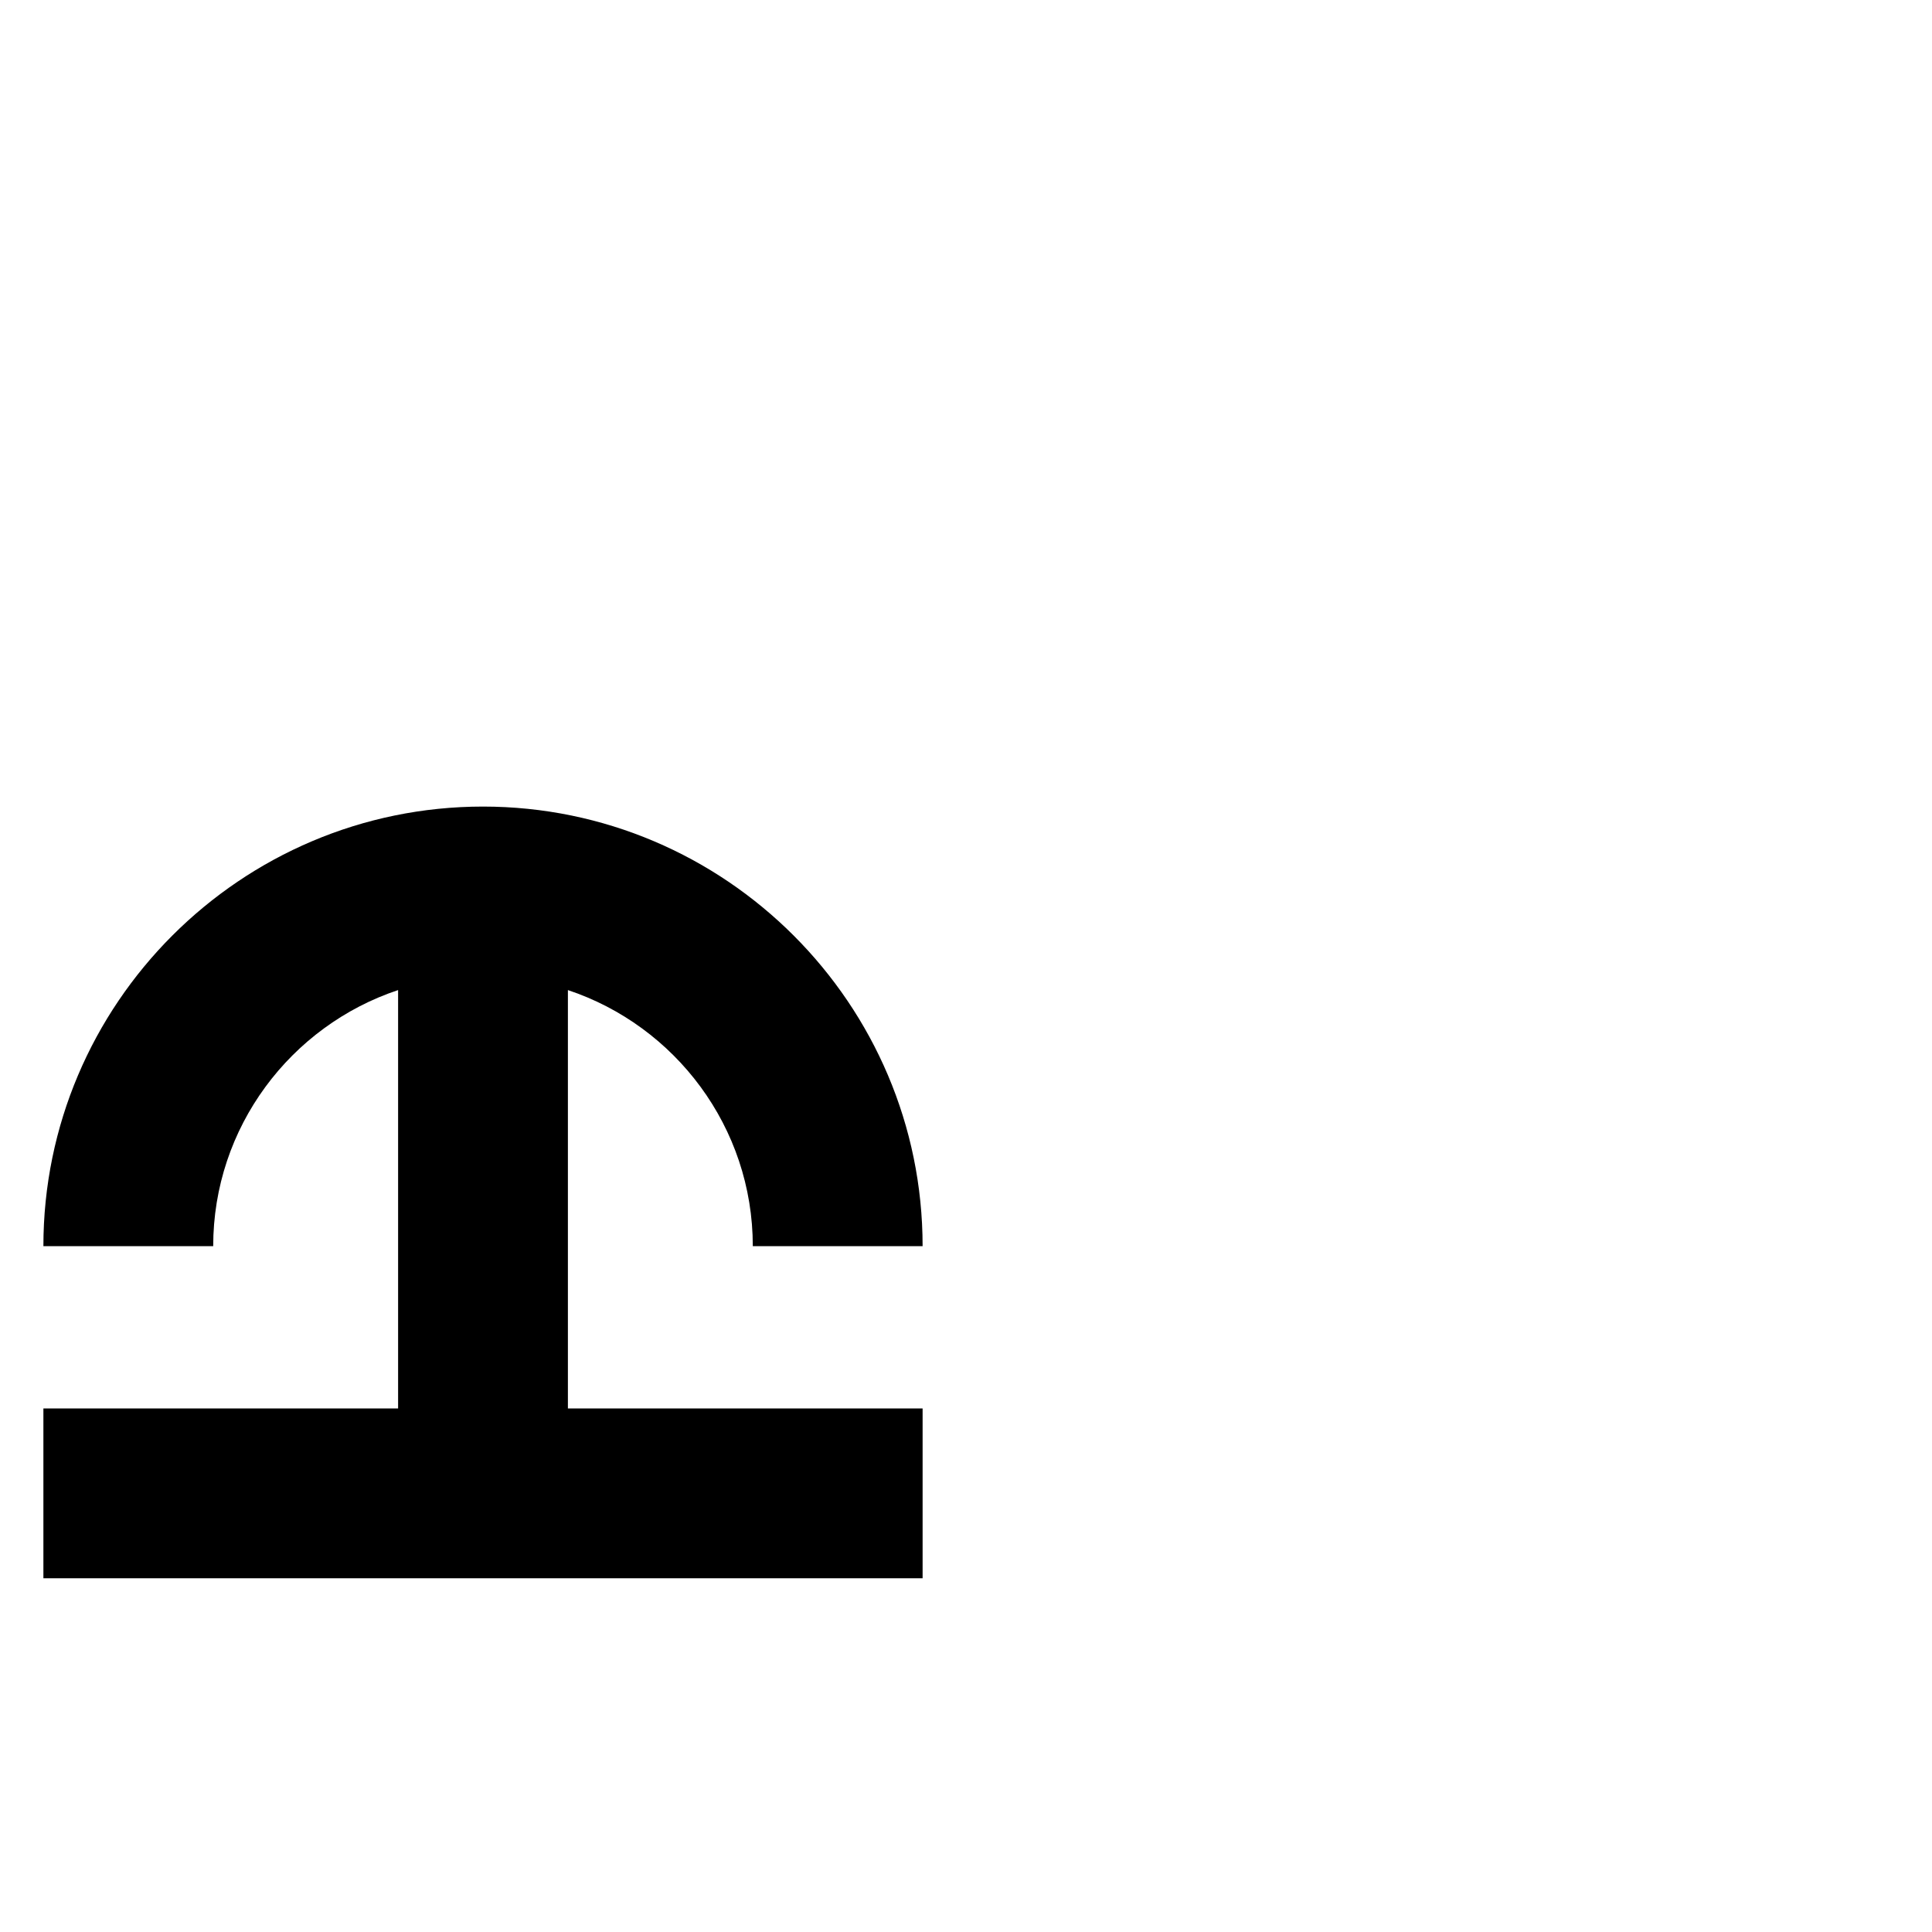
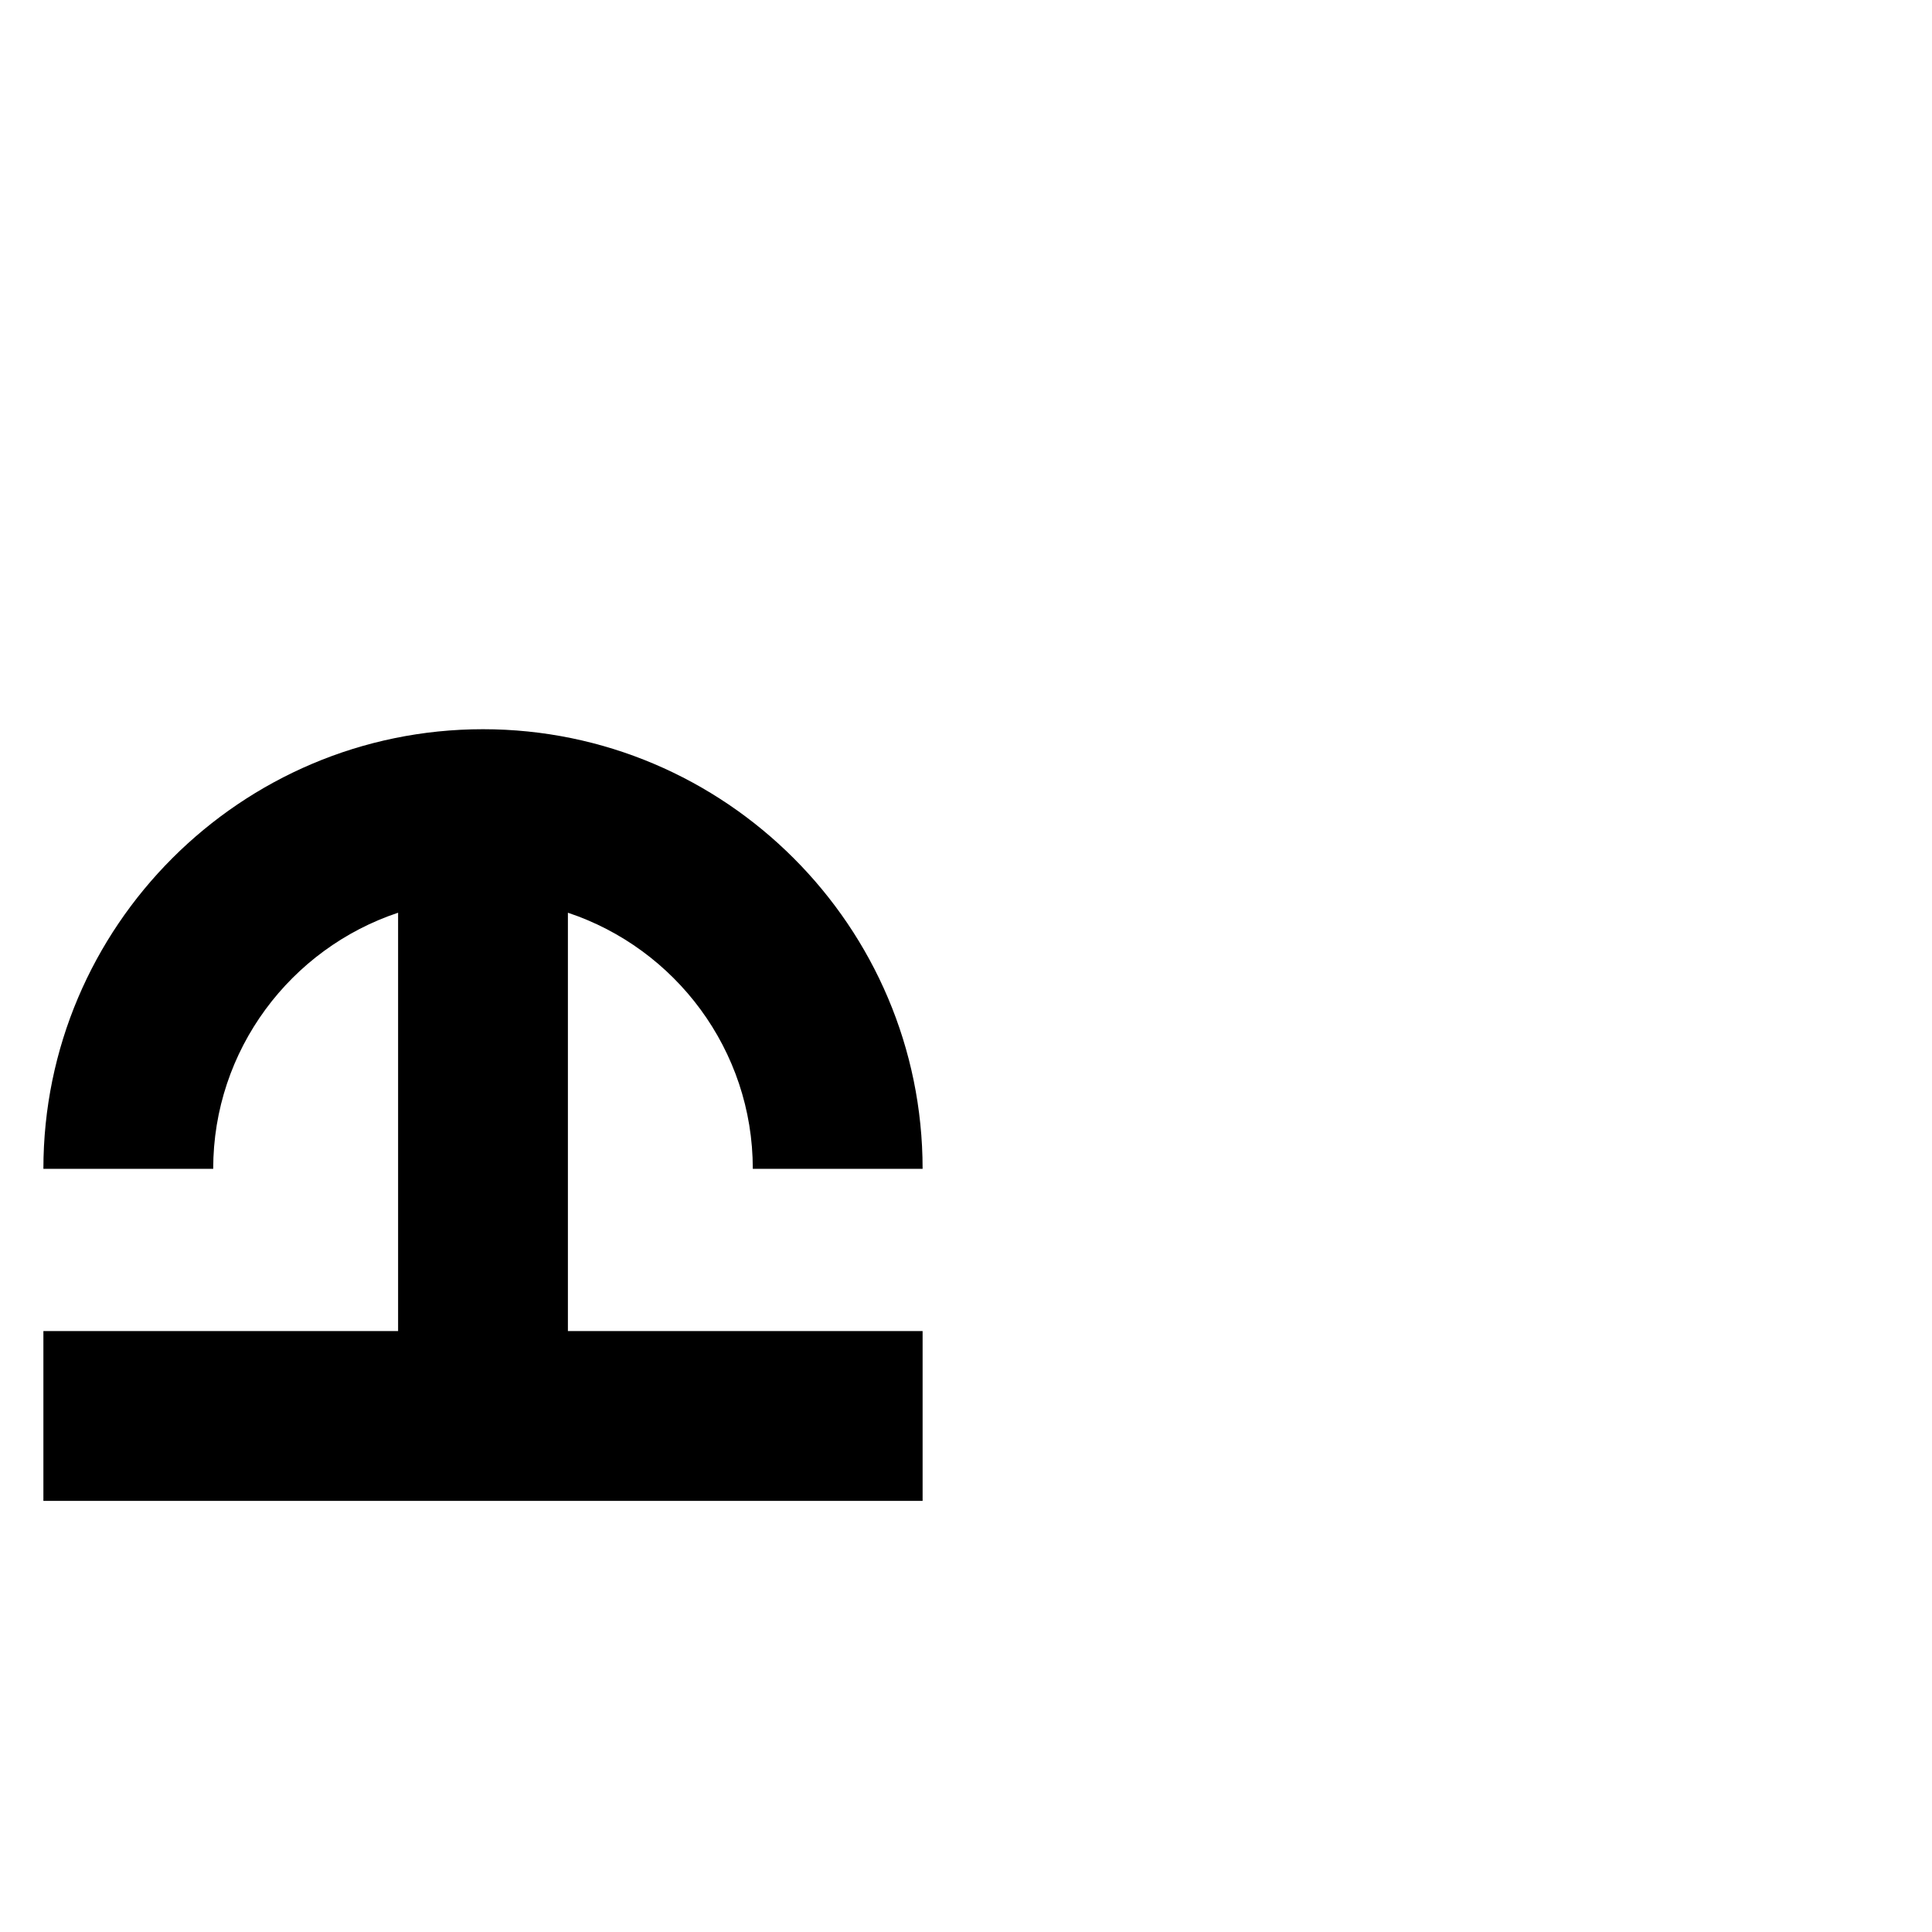
<svg xmlns="http://www.w3.org/2000/svg" width="2048" height="2048">
-   <path id="path1" fill="#000000" stroke="none" d="M 512 855 C 255.206 855 46 1064.19 46 1321 L 226 1321 C 226 1194.812 308.301 1087.358 422 1049.525 L 422 1493 L 46 1493 L 46 1673 L 978 1673 L 978 1493 L 602 1493 L 602 1049.525 C 715.703 1087.359 798 1194.819 798 1321 L 978 1321 C 978 1064.206 768.81 855 512 855 Z" />
+   <path id="path1" fill="#000000" stroke="none" d="M 512 773 C 255.206 773 46 982.19 46 1239 L 226 1239 C 226 1112.812 308.301 1005.358 422 967.525 L 422 1411 L 46 1411 L 46 1591 L 978 1591 L 978 1411 L 602 1411 L 602 967.525 C 715.703 1005.359 798 1112.819 798 1239 L 978 1239 C 978 982.206 768.81 773 512 773 Z" />
</svg>
